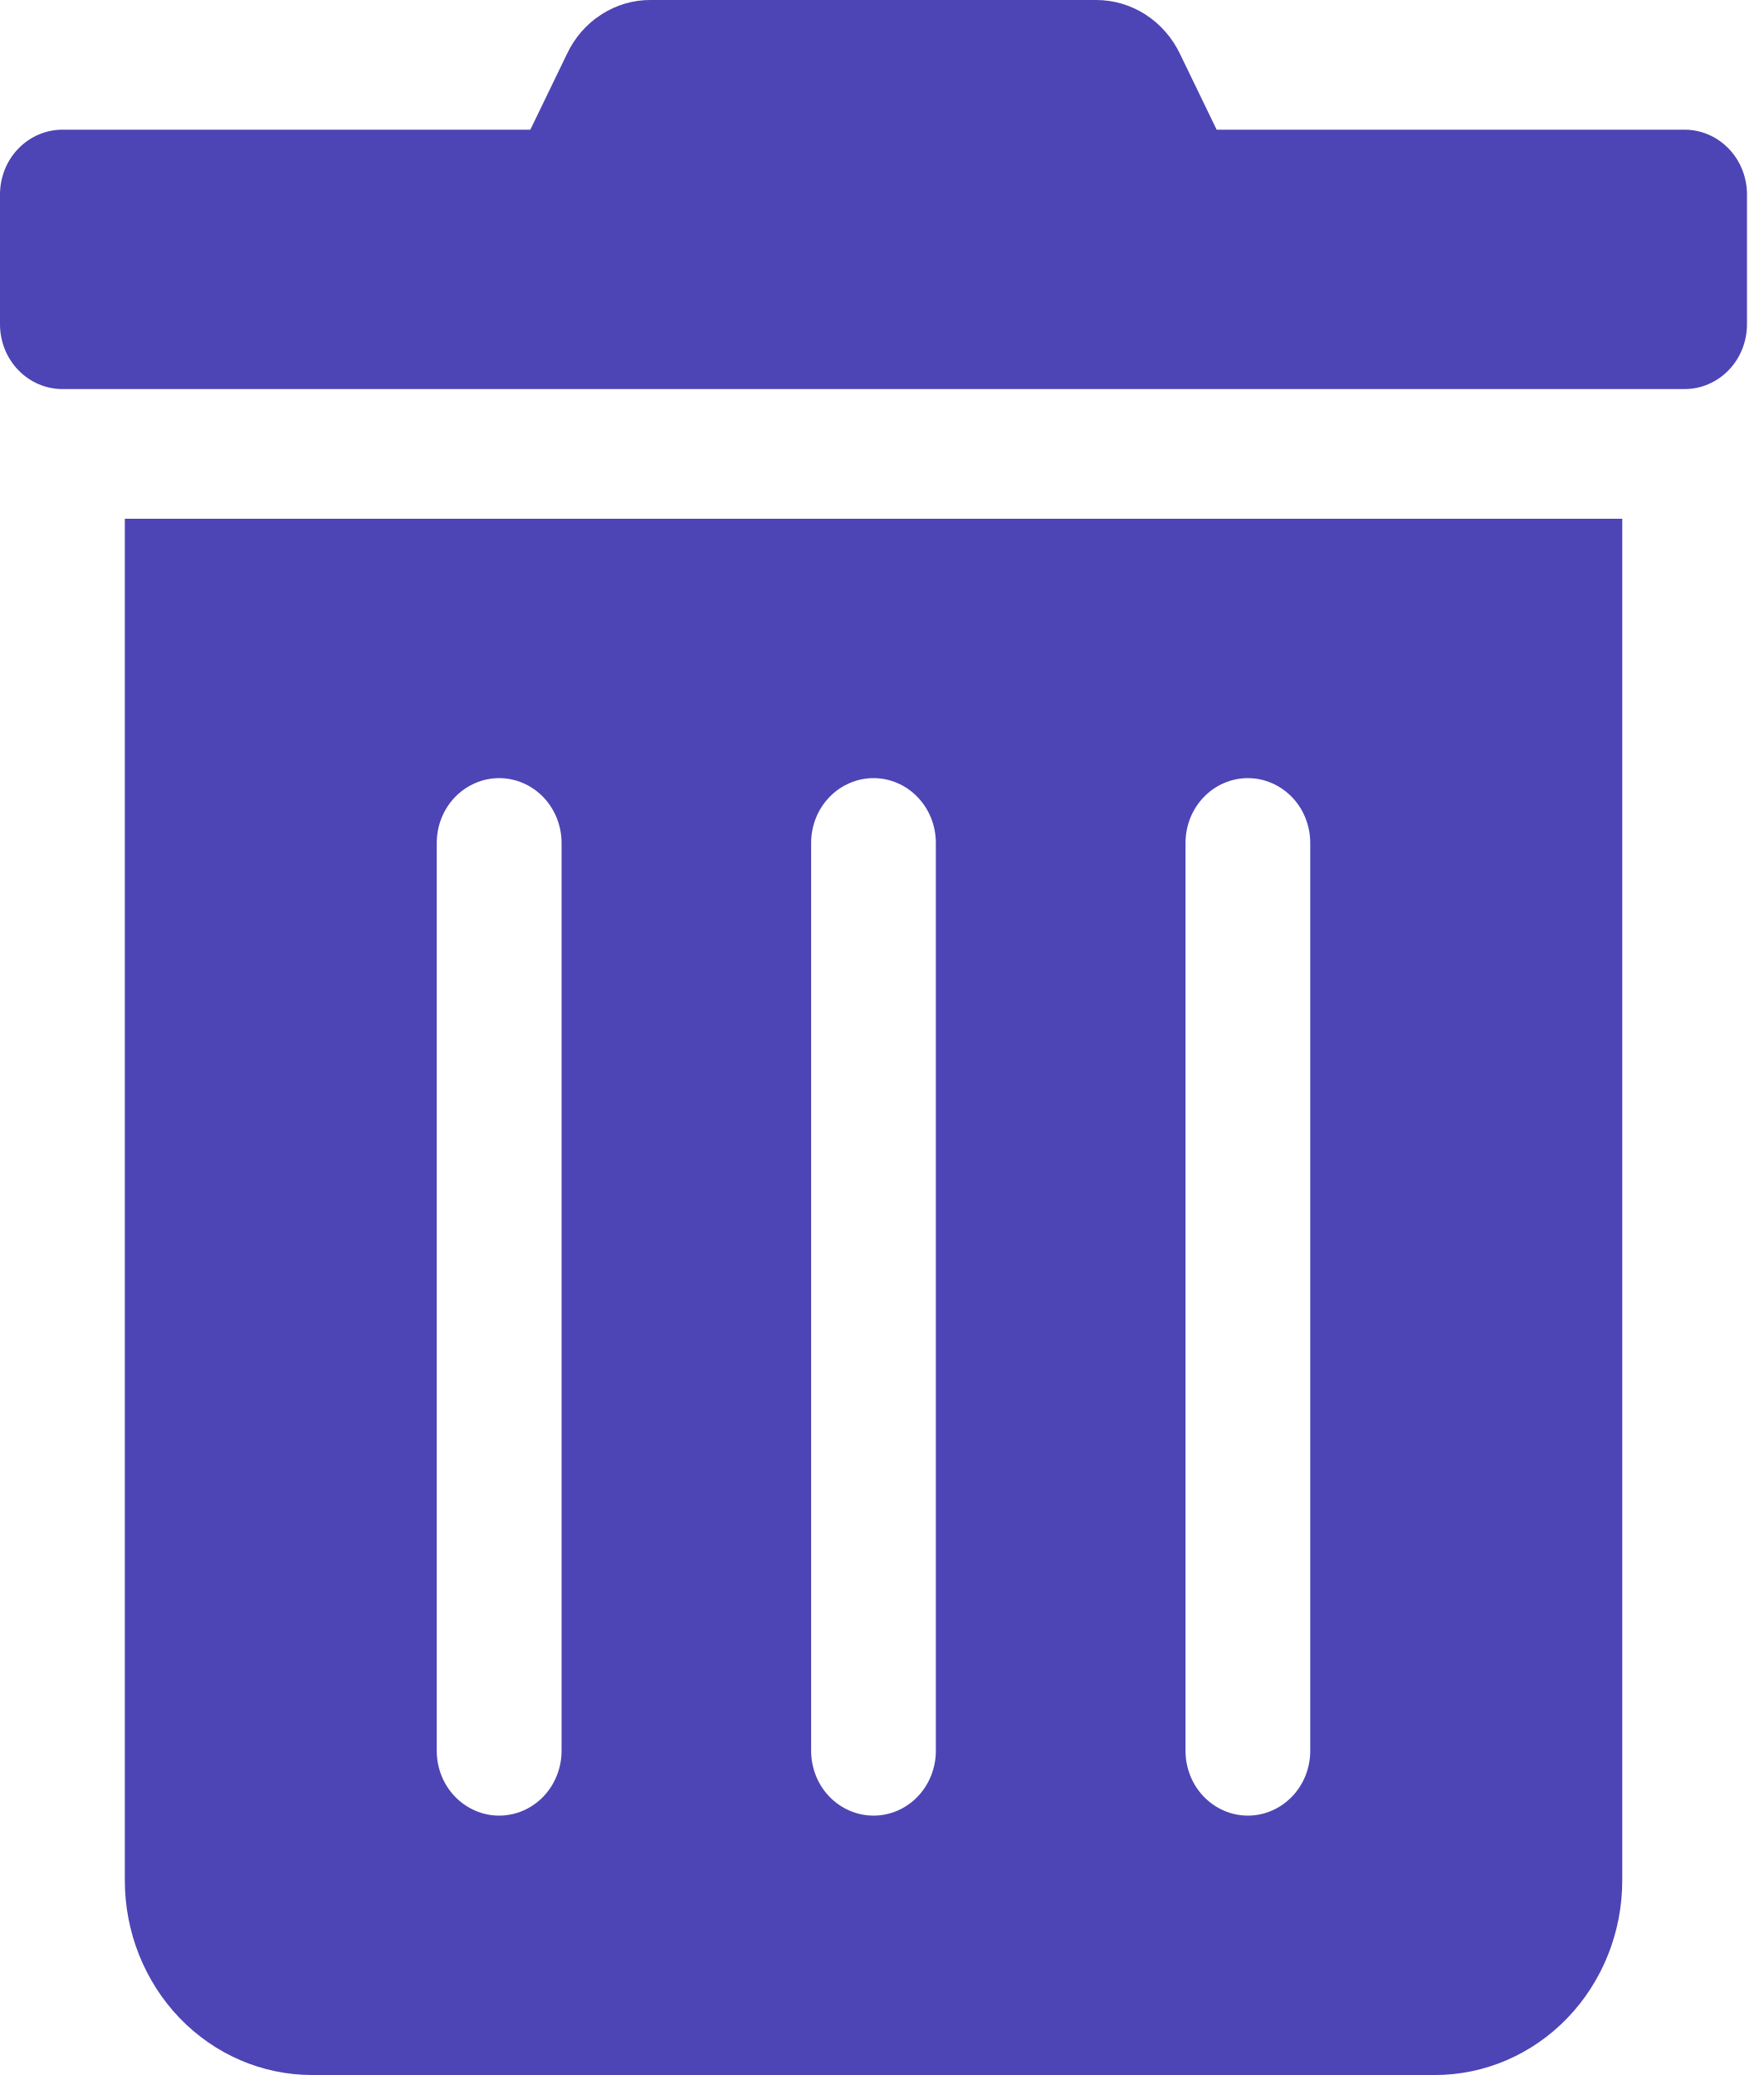
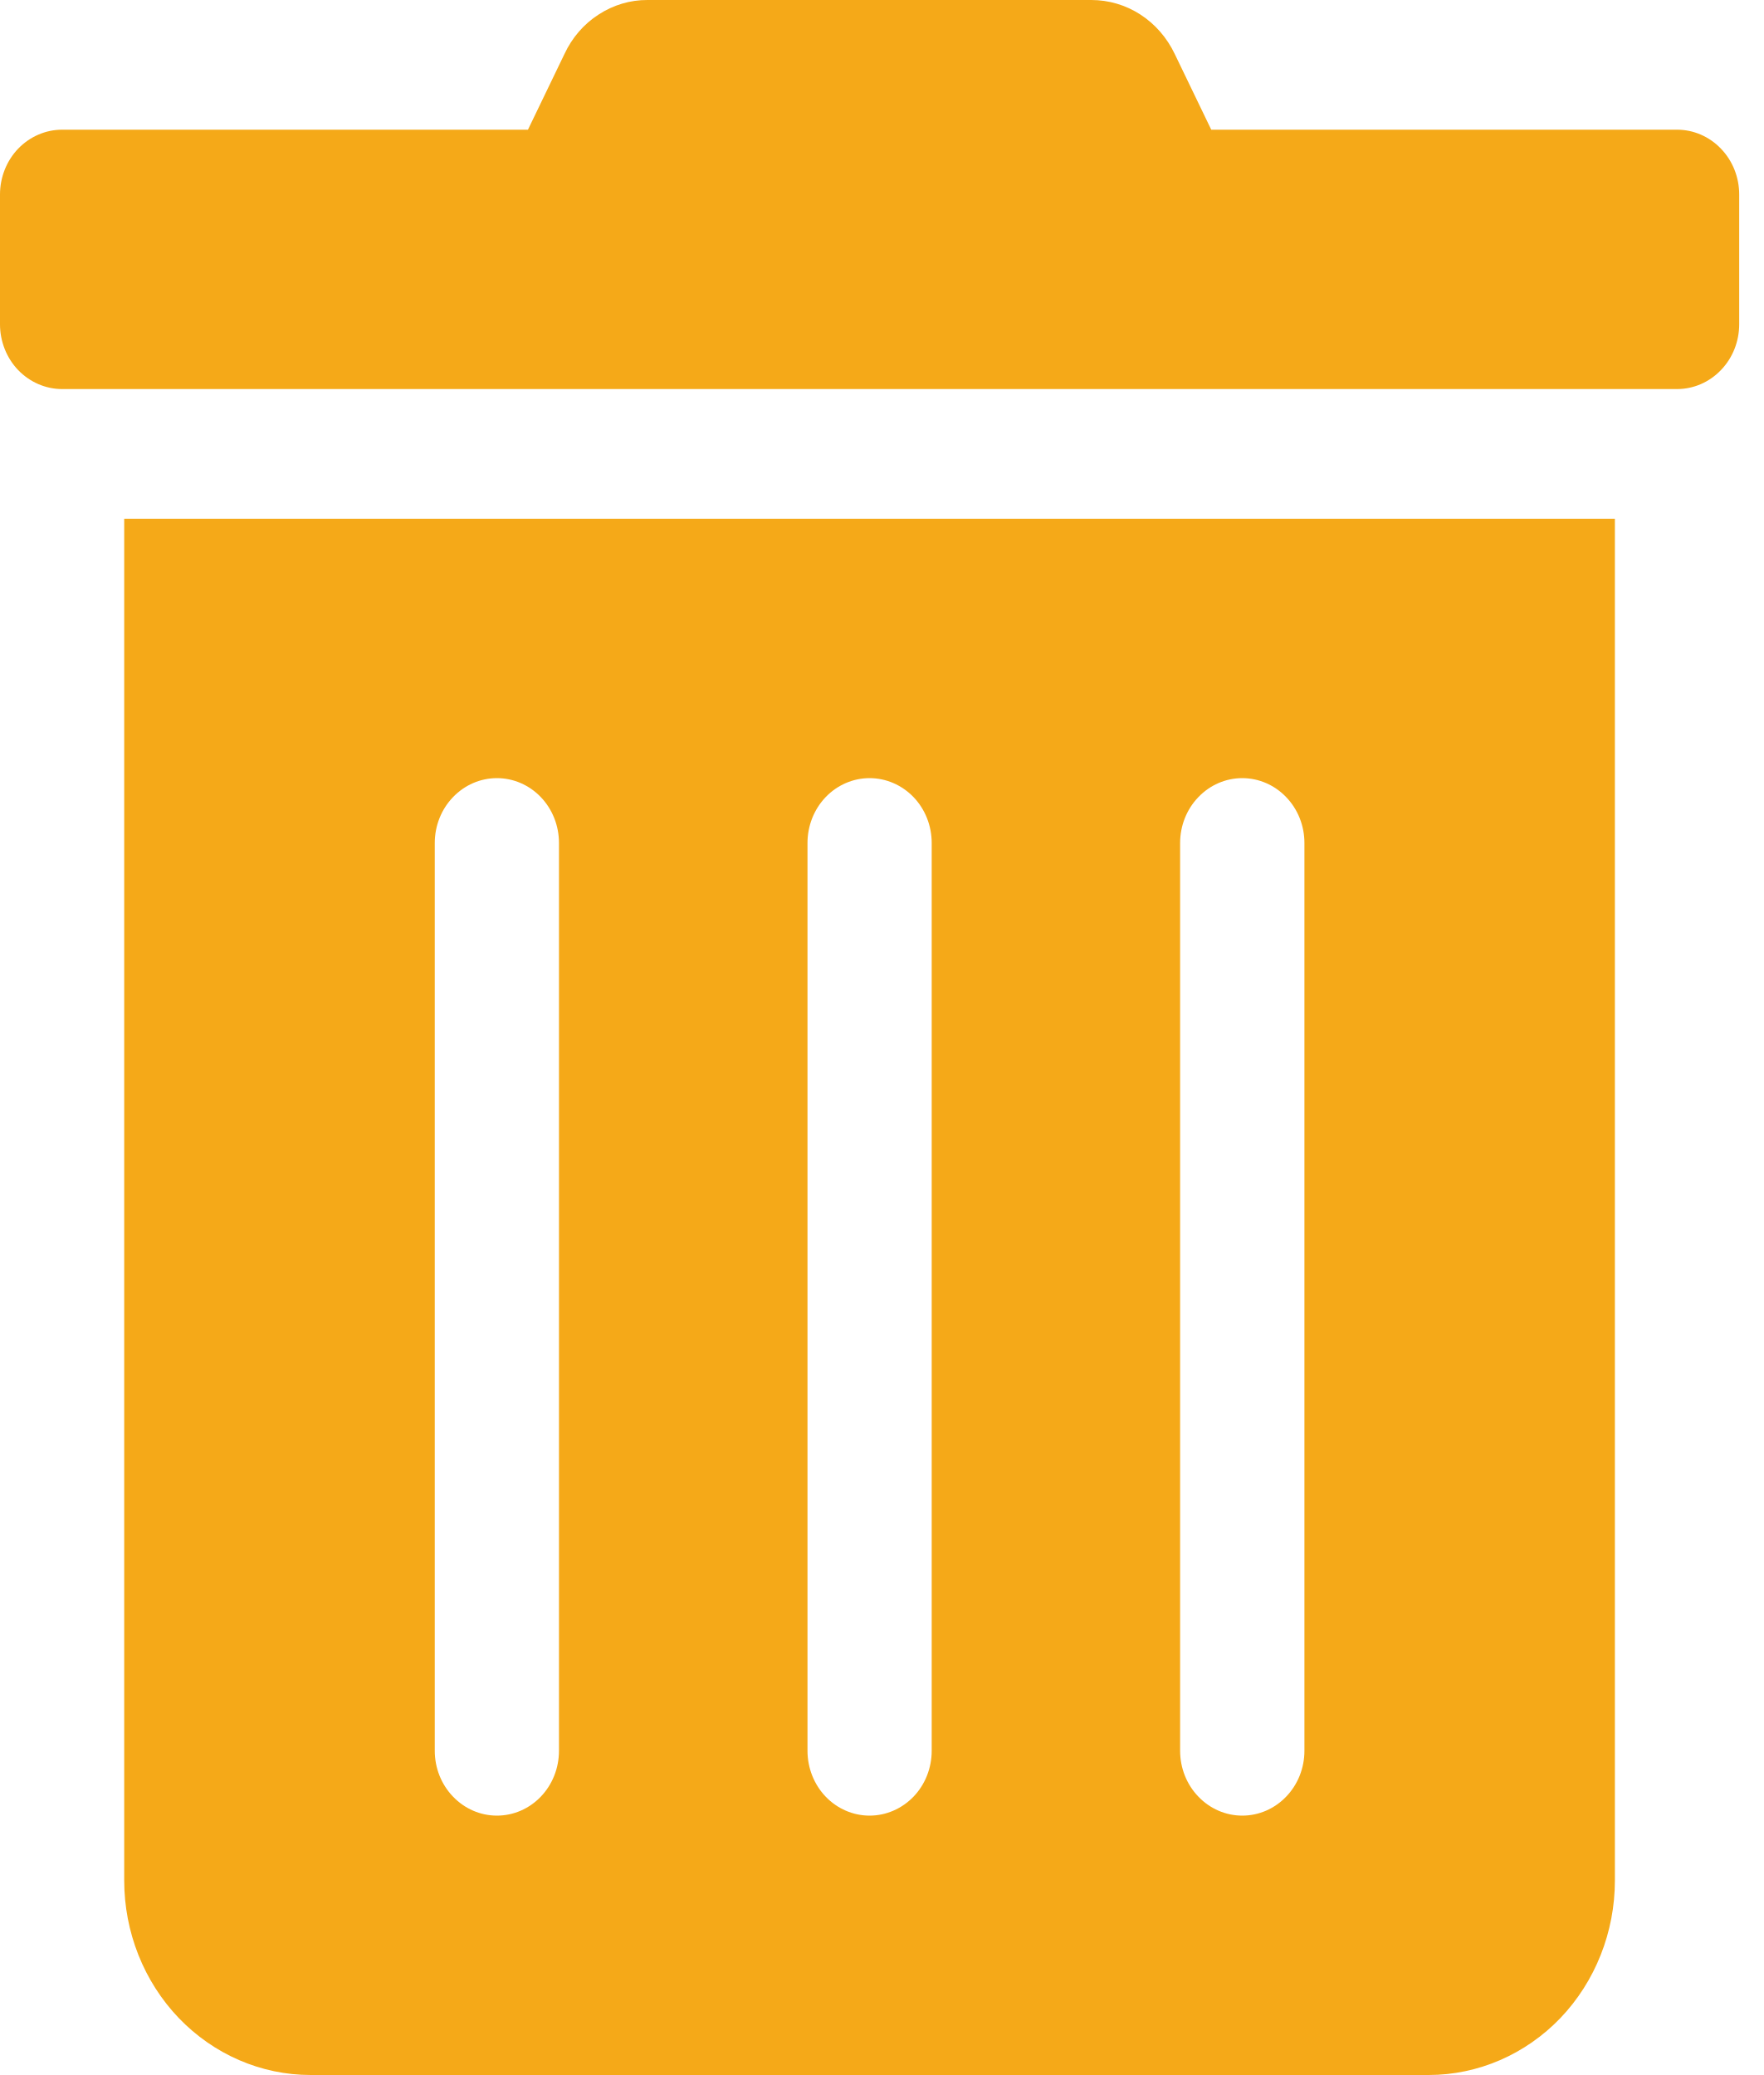
<svg xmlns="http://www.w3.org/2000/svg" width="17" height="20" viewBox="0 0 17 20" fill="none">
-   <path d="M1.203 18.125C1.203 18.622 1.393 19.099 1.731 19.451C2.069 19.802 2.528 20 3.006 20H13.83C14.308 20 14.767 19.802 15.105 19.451C15.444 19.099 15.634 18.622 15.634 18.125V5H1.203V18.125ZM11.425 8.125C11.425 7.959 11.488 7.8 11.601 7.683C11.713 7.566 11.867 7.5 12.026 7.5C12.185 7.5 12.338 7.566 12.451 7.683C12.564 7.8 12.627 7.959 12.627 8.125V16.875C12.627 17.041 12.564 17.2 12.451 17.317C12.338 17.434 12.185 17.5 12.026 17.5C11.867 17.5 11.713 17.434 11.601 17.317C11.488 17.2 11.425 17.041 11.425 16.875V8.125ZM7.817 8.125C7.817 7.959 7.88 7.8 7.993 7.683C8.106 7.566 8.259 7.5 8.418 7.5C8.578 7.5 8.731 7.566 8.843 7.683C8.956 7.8 9.019 7.959 9.019 8.125V16.875C9.019 17.041 8.956 17.2 8.843 17.317C8.731 17.434 8.578 17.5 8.418 17.5C8.259 17.5 8.106 17.434 7.993 17.317C7.88 17.2 7.817 17.041 7.817 16.875V8.125ZM4.209 8.125C4.209 7.959 4.272 7.8 4.385 7.683C4.498 7.566 4.651 7.5 4.81 7.5C4.97 7.5 5.123 7.566 5.236 7.683C5.348 7.8 5.412 7.959 5.412 8.125V16.875C5.412 17.041 5.348 17.2 5.236 17.317C5.123 17.434 4.97 17.5 4.81 17.5C4.651 17.5 4.498 17.434 4.385 17.317C4.272 17.2 4.209 17.041 4.209 16.875V8.125ZM16.235 1.25H11.725L11.372 0.52C11.297 0.363 11.182 0.232 11.039 0.14C10.896 0.048 10.732 -0 10.564 6.84872e-06H6.269C6.101 -0.001 5.937 0.048 5.795 0.14C5.652 0.231 5.538 0.363 5.464 0.52L5.111 1.25H0.601C0.442 1.25 0.289 1.316 0.176 1.433C0.063 1.55 0 1.709 0 1.875L0 3.125C0 3.291 0.063 3.45 0.176 3.567C0.289 3.684 0.442 3.75 0.601 3.75H16.235C16.395 3.75 16.547 3.684 16.66 3.567C16.773 3.45 16.836 3.291 16.836 3.125V1.875C16.836 1.709 16.773 1.55 16.66 1.433C16.547 1.316 16.395 1.25 16.235 1.25Z" fill="#4D44B5" />
+   <path d="M1.197 18.125C1.197 18.622 1.386 19.099 1.723 19.451C2.06 19.802 2.517 20 2.993 20H13.768C14.244 20 14.701 19.802 15.038 19.451C15.374 19.099 15.563 18.622 15.563 18.125V5H1.197V18.125ZM11.373 8.125C11.373 7.959 11.436 7.8 11.549 7.683C11.661 7.566 11.813 7.5 11.972 7.5C12.131 7.5 12.283 7.566 12.395 7.683C12.508 7.8 12.571 7.959 12.571 8.125V16.875C12.571 17.041 12.508 17.2 12.395 17.317C12.283 17.434 12.131 17.5 11.972 17.5C11.813 17.5 11.661 17.434 11.549 17.317C11.436 17.2 11.373 17.041 11.373 16.875V8.125ZM7.782 8.125C7.782 7.959 7.845 7.8 7.957 7.683C8.069 7.566 8.222 7.5 8.38 7.5C8.539 7.5 8.691 7.566 8.804 7.683C8.916 7.8 8.979 7.959 8.979 8.125V16.875C8.979 17.041 8.916 17.2 8.804 17.317C8.691 17.434 8.539 17.5 8.38 17.5C8.222 17.5 8.069 17.434 7.957 17.317C7.845 17.2 7.782 17.041 7.782 16.875V8.125ZM4.19 8.125C4.19 7.959 4.253 7.8 4.366 7.683C4.478 7.566 4.63 7.5 4.789 7.5C4.948 7.5 5.1 7.566 5.212 7.683C5.324 7.8 5.387 7.959 5.387 8.125V16.875C5.387 17.041 5.324 17.2 5.212 17.317C5.1 17.434 4.948 17.5 4.789 17.5C4.63 17.5 4.478 17.434 4.366 17.317C4.253 17.2 4.19 17.041 4.19 16.875V8.125ZM16.162 1.25H11.673L11.321 0.52C11.246 0.363 11.132 0.232 10.99 0.14C10.848 0.048 10.684 -0 10.517 6.84872e-06H6.24C6.074 -0.001 5.91 0.048 5.769 0.14C5.627 0.231 5.513 0.363 5.44 0.52L5.088 1.25H0.599C0.44 1.25 0.288 1.316 0.175 1.433C0.063 1.55 0 1.709 0 1.875L0 3.125C0 3.291 0.063 3.45 0.175 3.567C0.288 3.684 0.44 3.75 0.599 3.75H16.162C16.321 3.75 16.473 3.684 16.585 3.567C16.698 3.45 16.761 3.291 16.761 3.125V1.875C16.761 1.709 16.698 1.55 16.585 1.433C16.473 1.316 16.321 1.25 16.162 1.25Z" fill="#F5A918" />
</svg>
